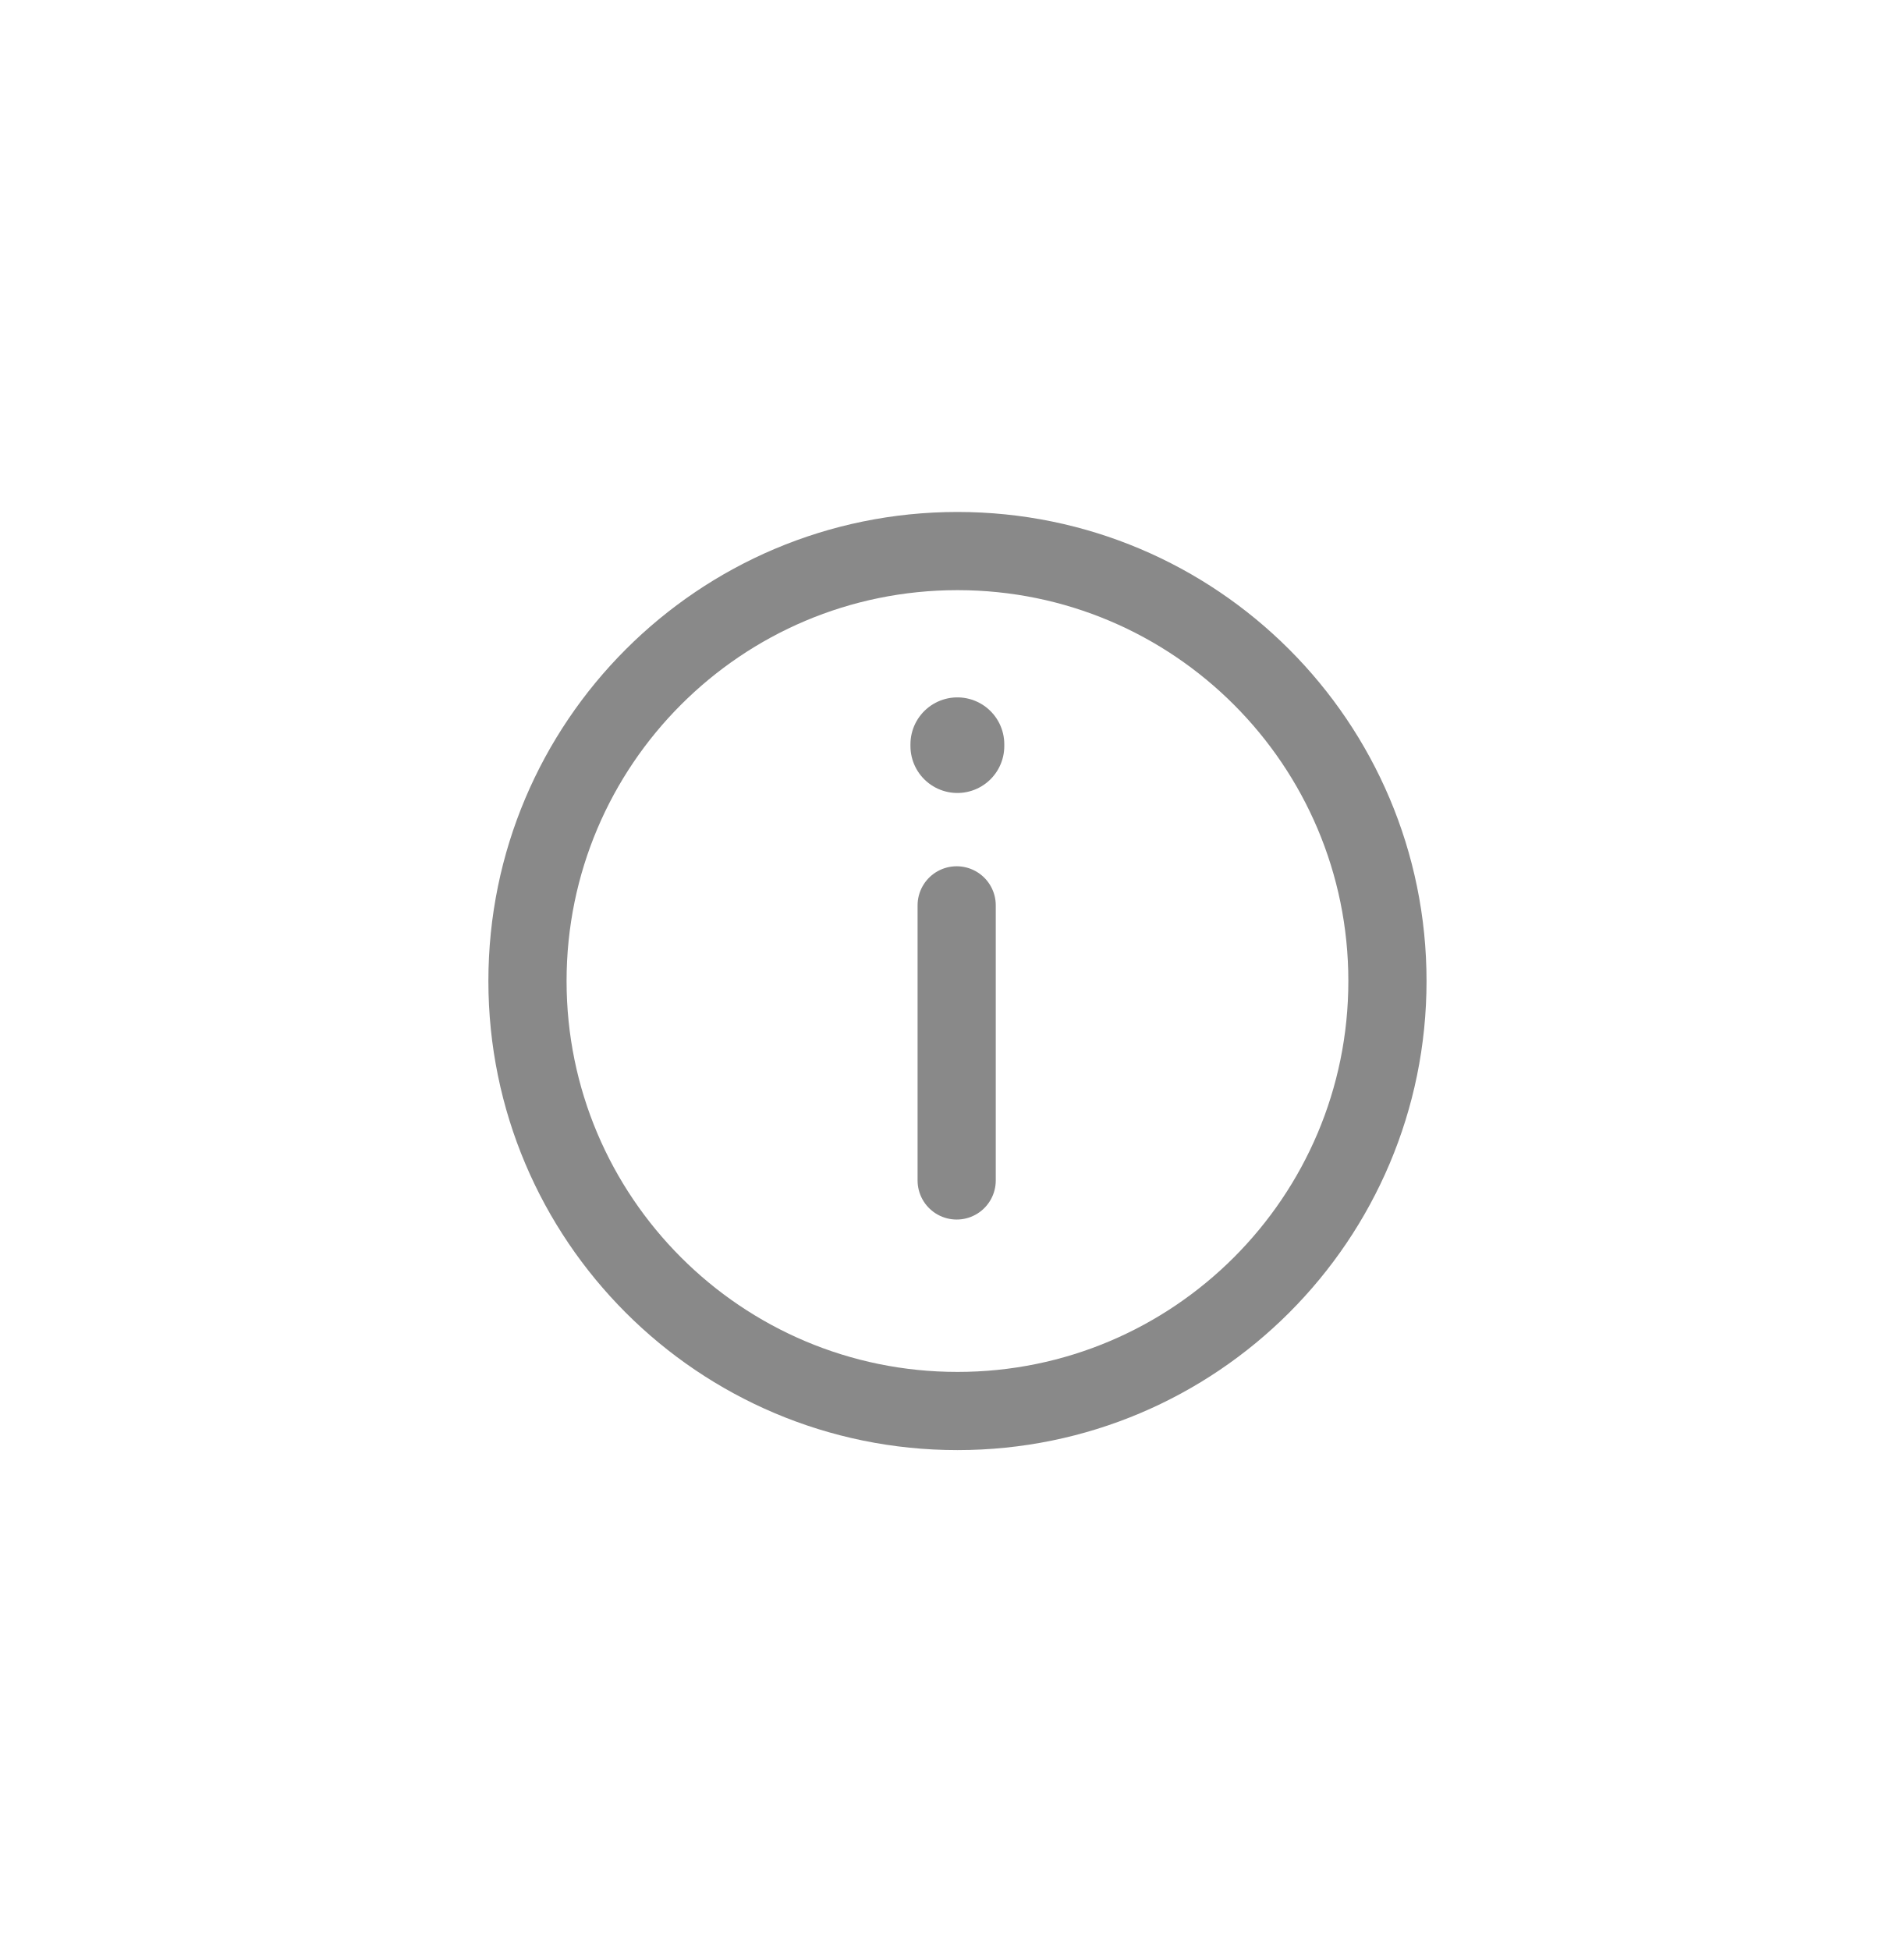
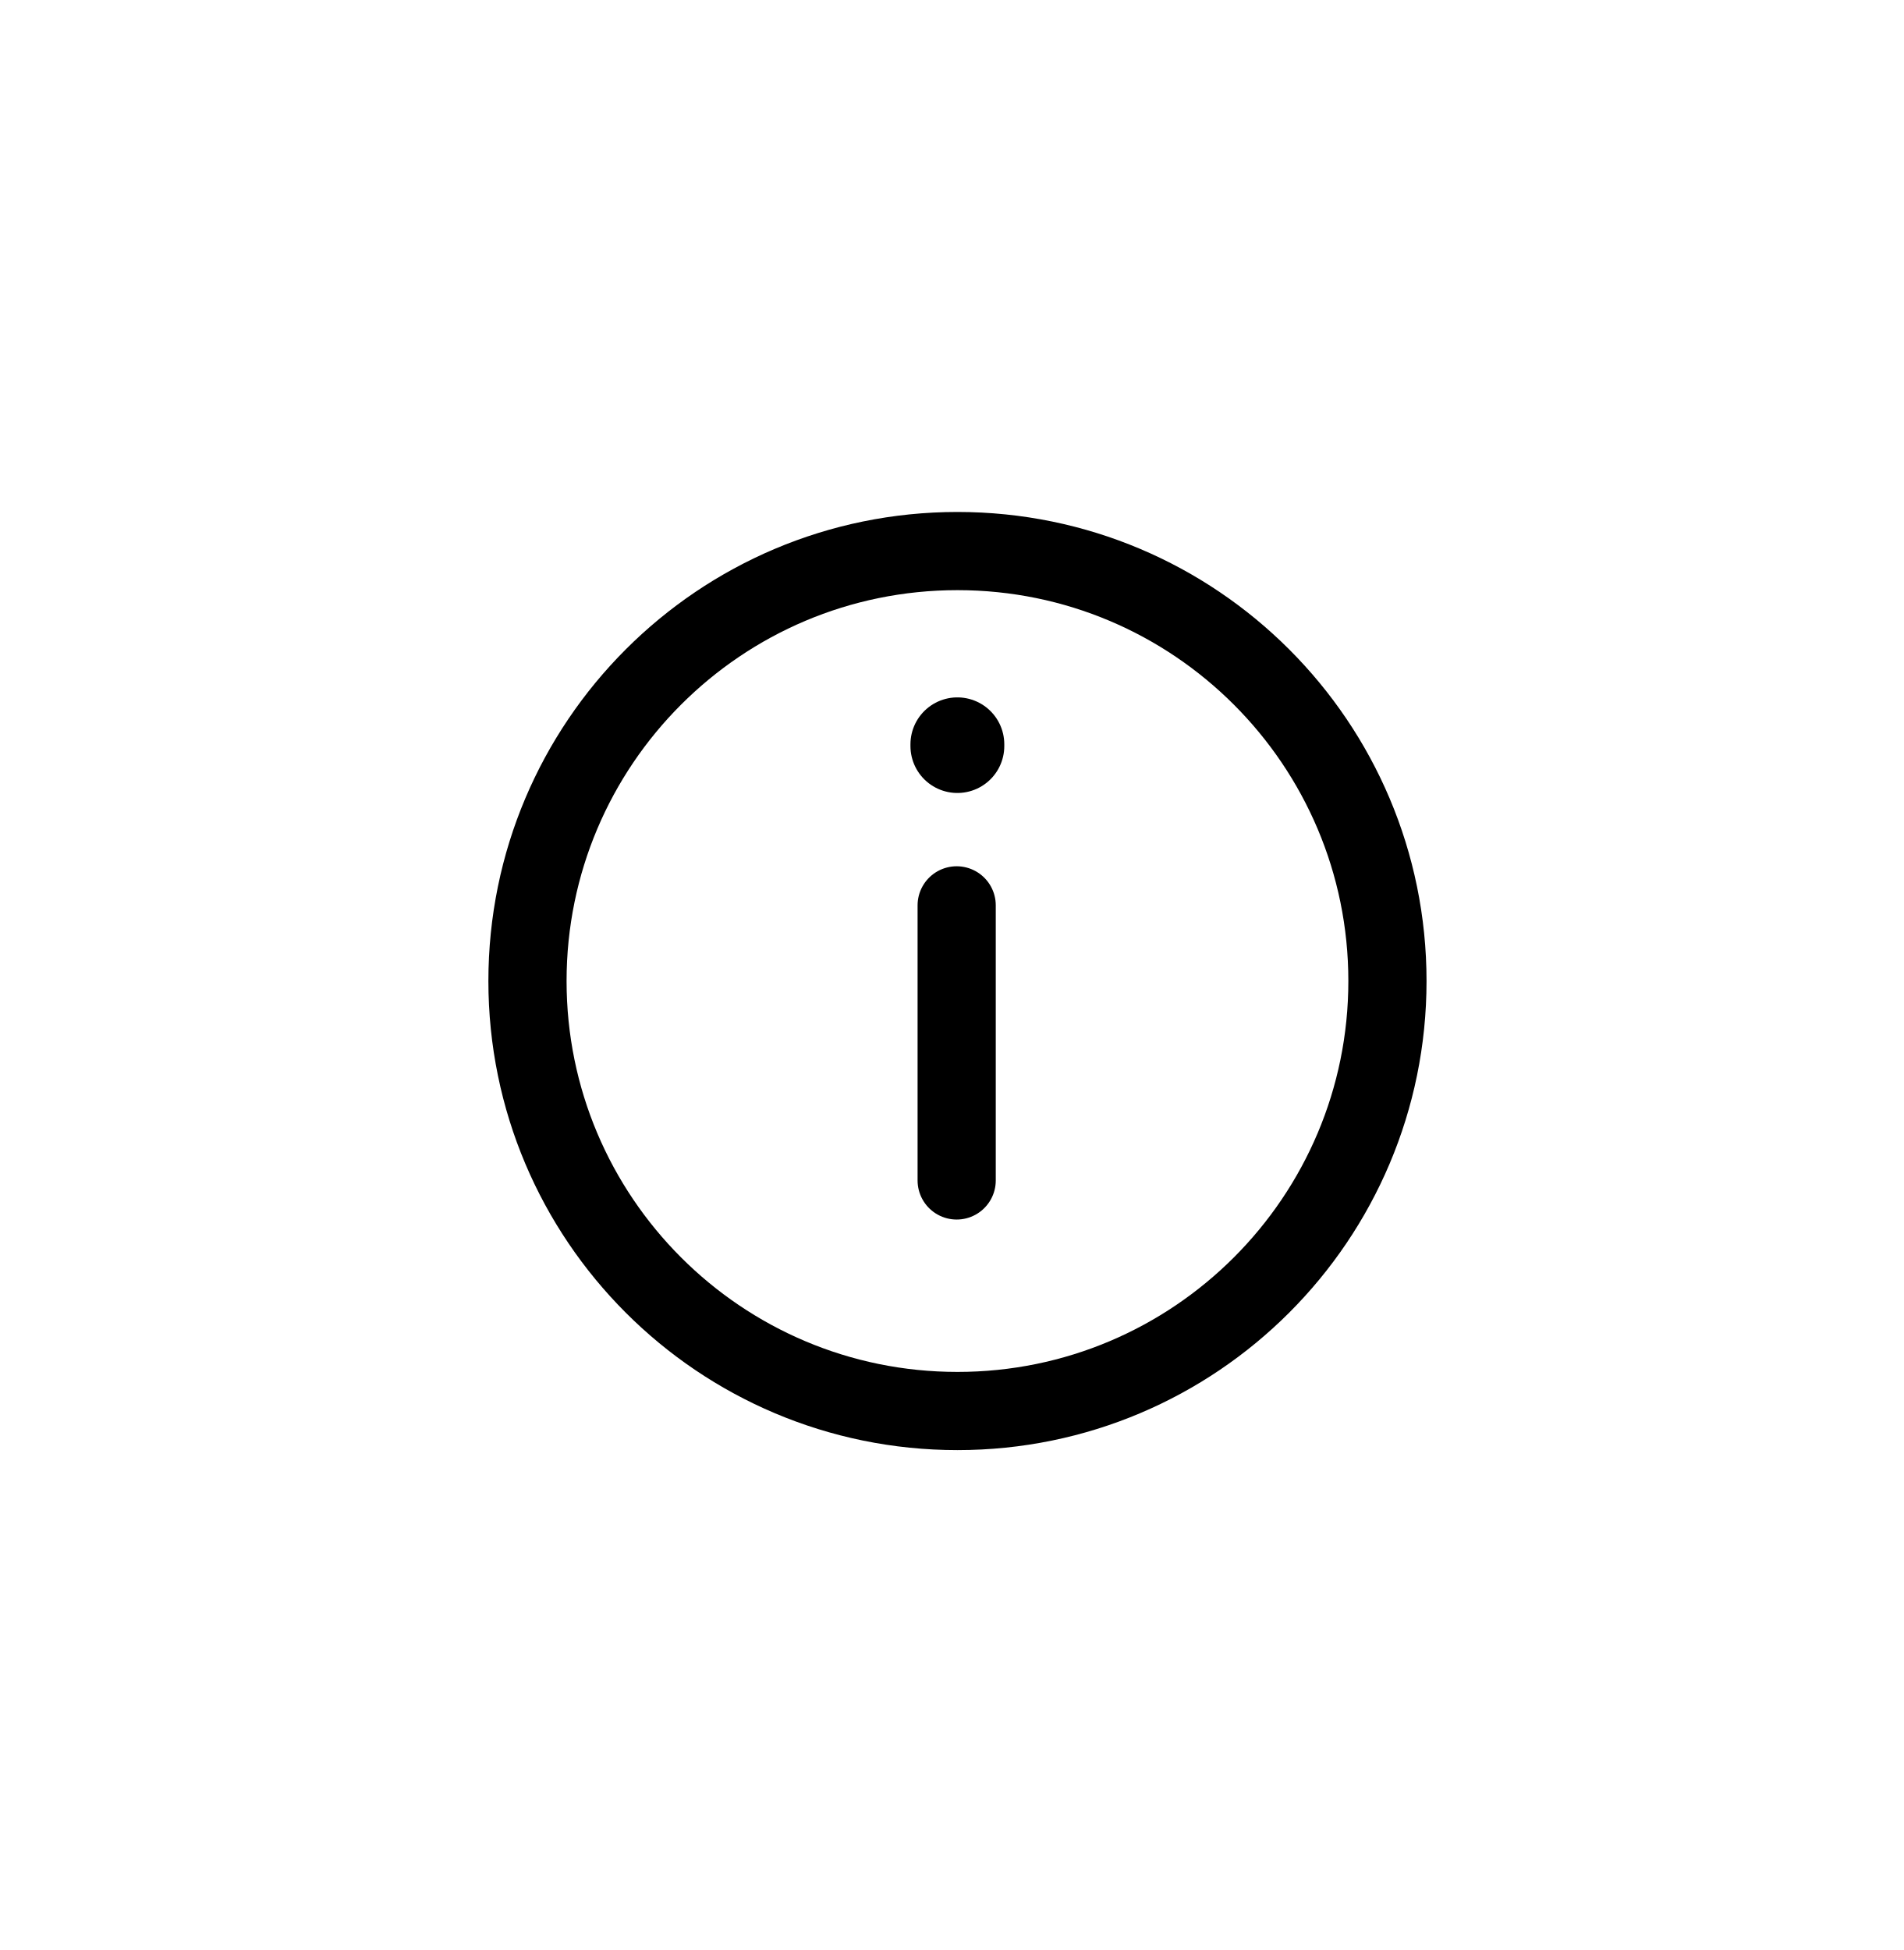
- <svg xmlns="http://www.w3.org/2000/svg" width="41" height="42" viewBox="0 0 41 42" fill="none">
-   <path d="M20.605 19.5V21.112V25.425" stroke="#898989" stroke-width="1.684" stroke-linecap="round" stroke-linejoin="round" />
-   <path d="M20.62 16.031V16.041V16.069" stroke="#898989" stroke-width="2.021" stroke-linecap="round" stroke-linejoin="round" />
-   <circle cx="20.622" cy="21.13" r="9.261" stroke="#898989" stroke-width="1.684" />
+ <svg xmlns="http://www.w3.org/2000/svg" viewBox="0 0 41 42" fill="none">
+   <path d="M20.605 19.5V21.112V25.425" stroke="currentColor" stroke-width="1.684" stroke-linecap="round" stroke-linejoin="round" />
+   <path d="M20.62 16.031V16.041V16.069" stroke="currentColor" stroke-width="2.021" stroke-linecap="round" stroke-linejoin="round" />
+   <circle cx="20.622" cy="21.13" r="9.261" stroke="currentColor" stroke-width="1.684" />
</svg>
